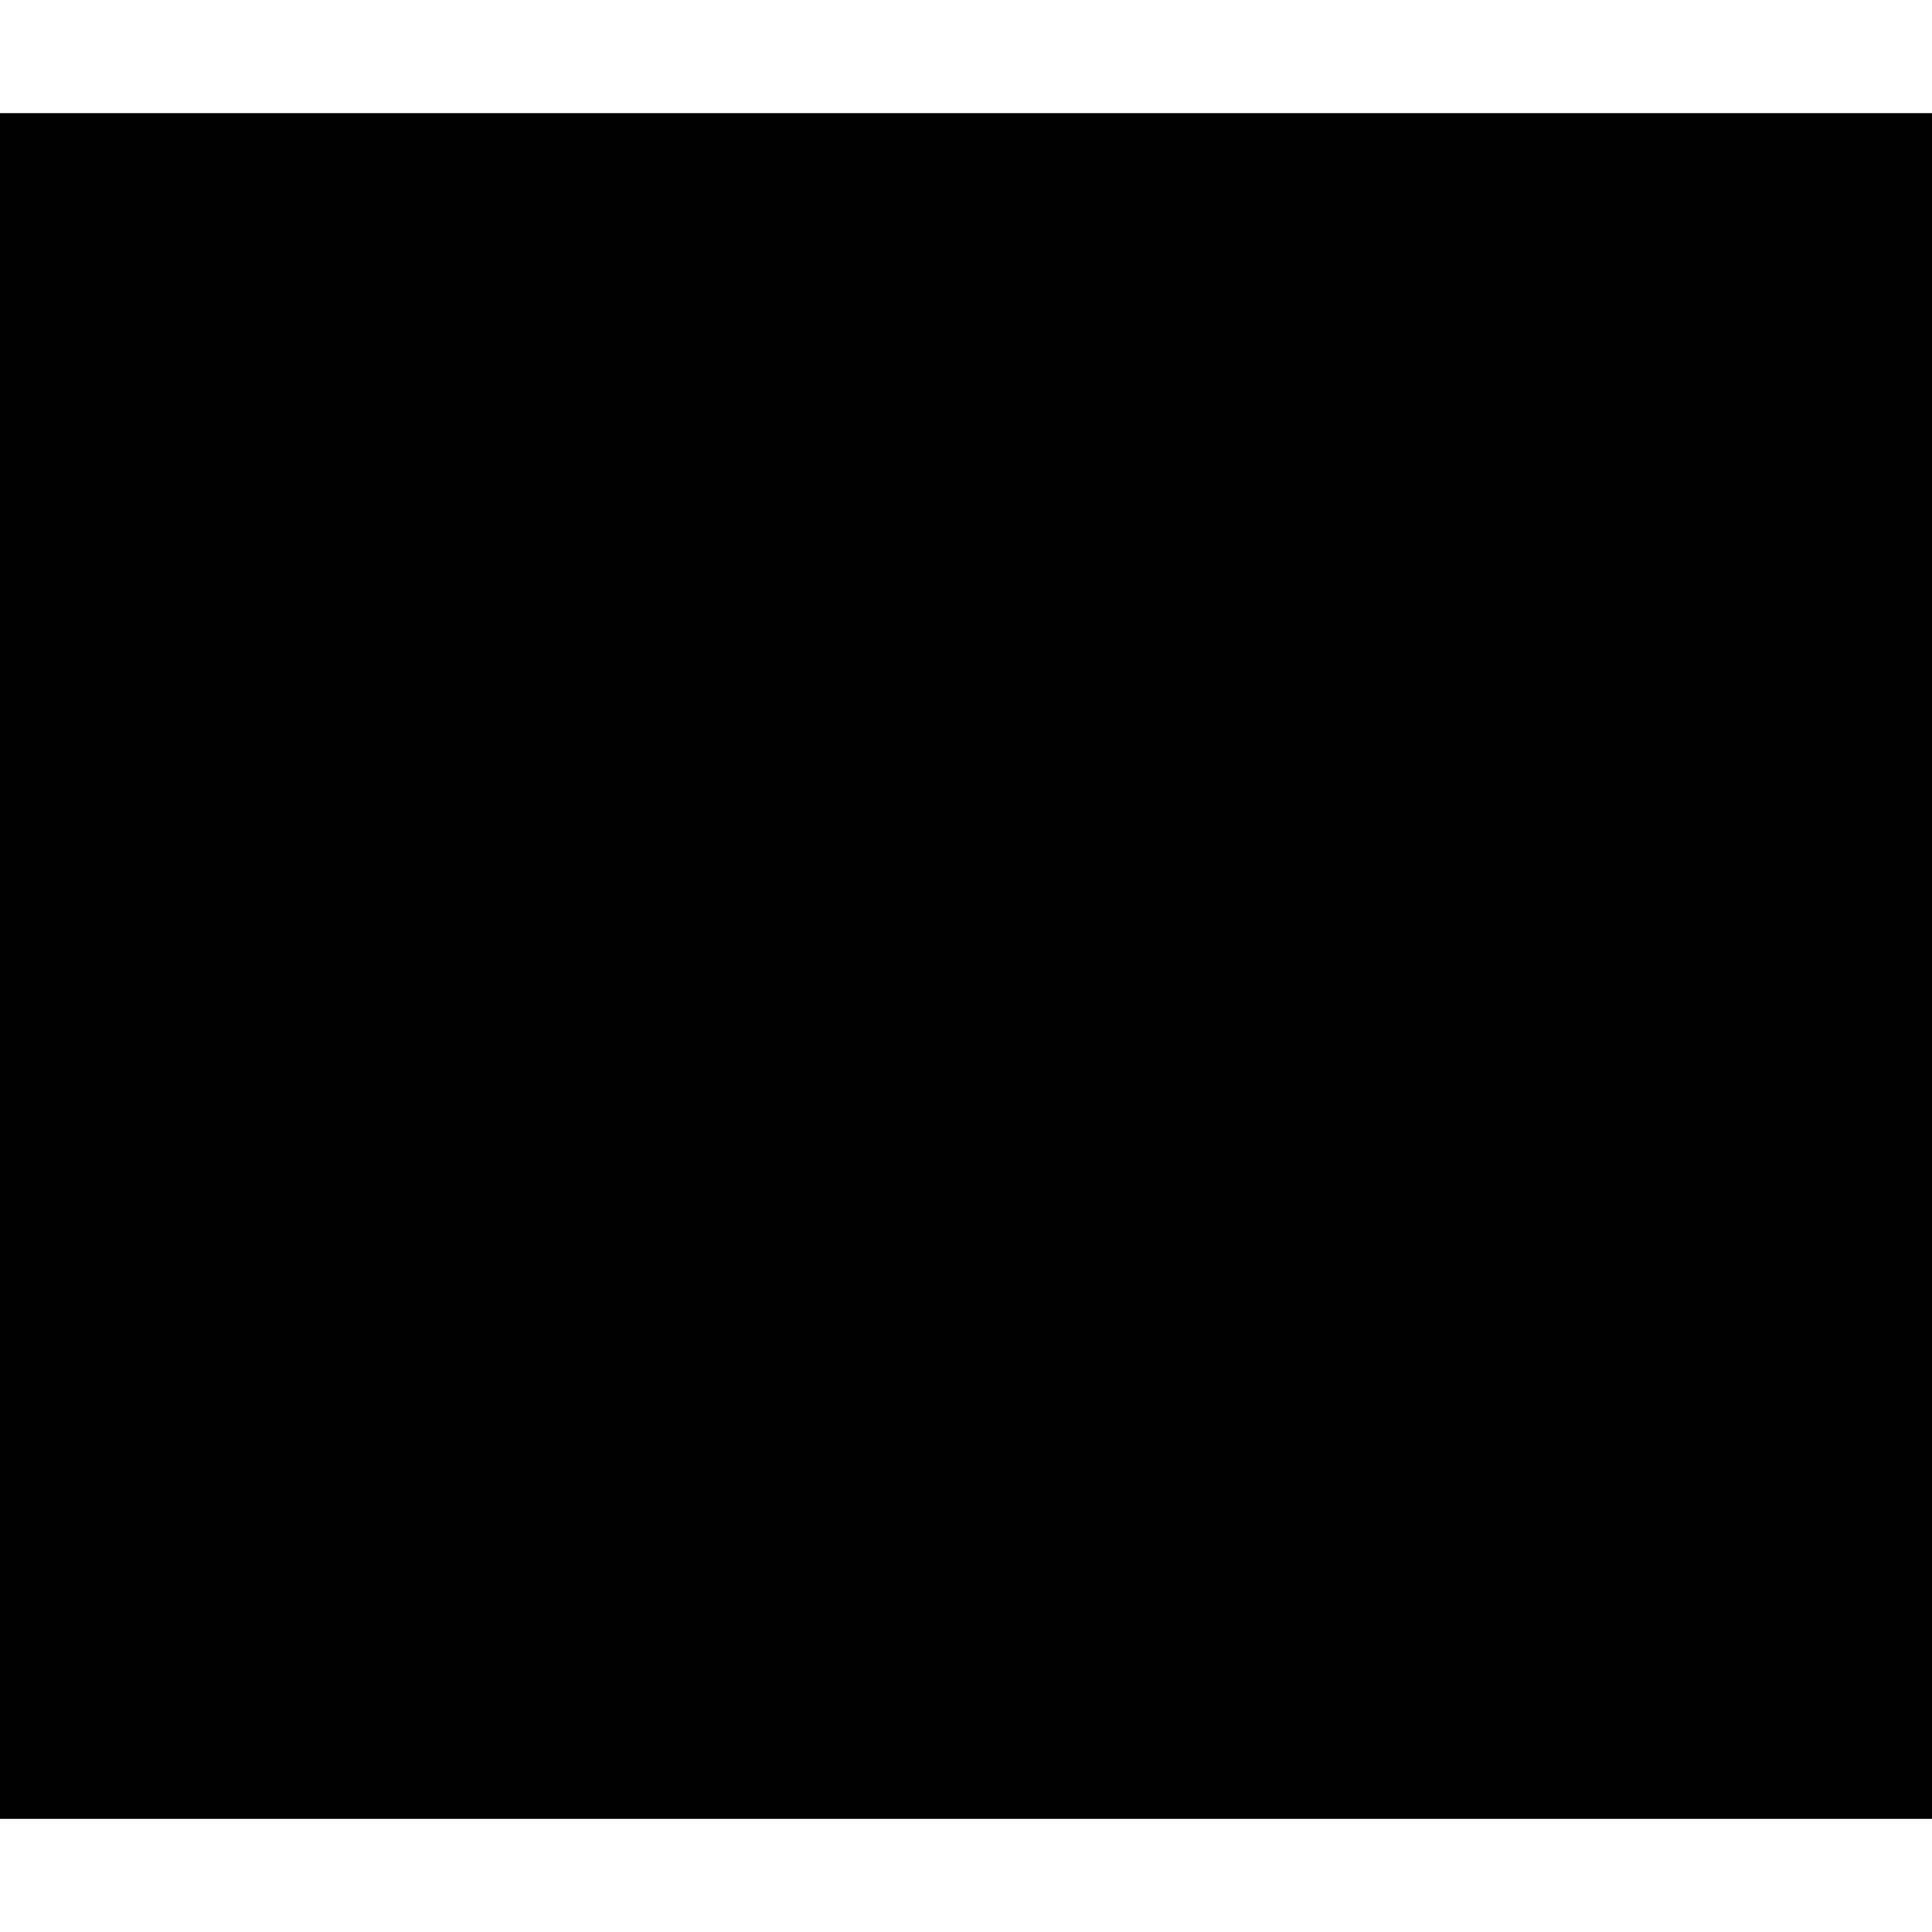
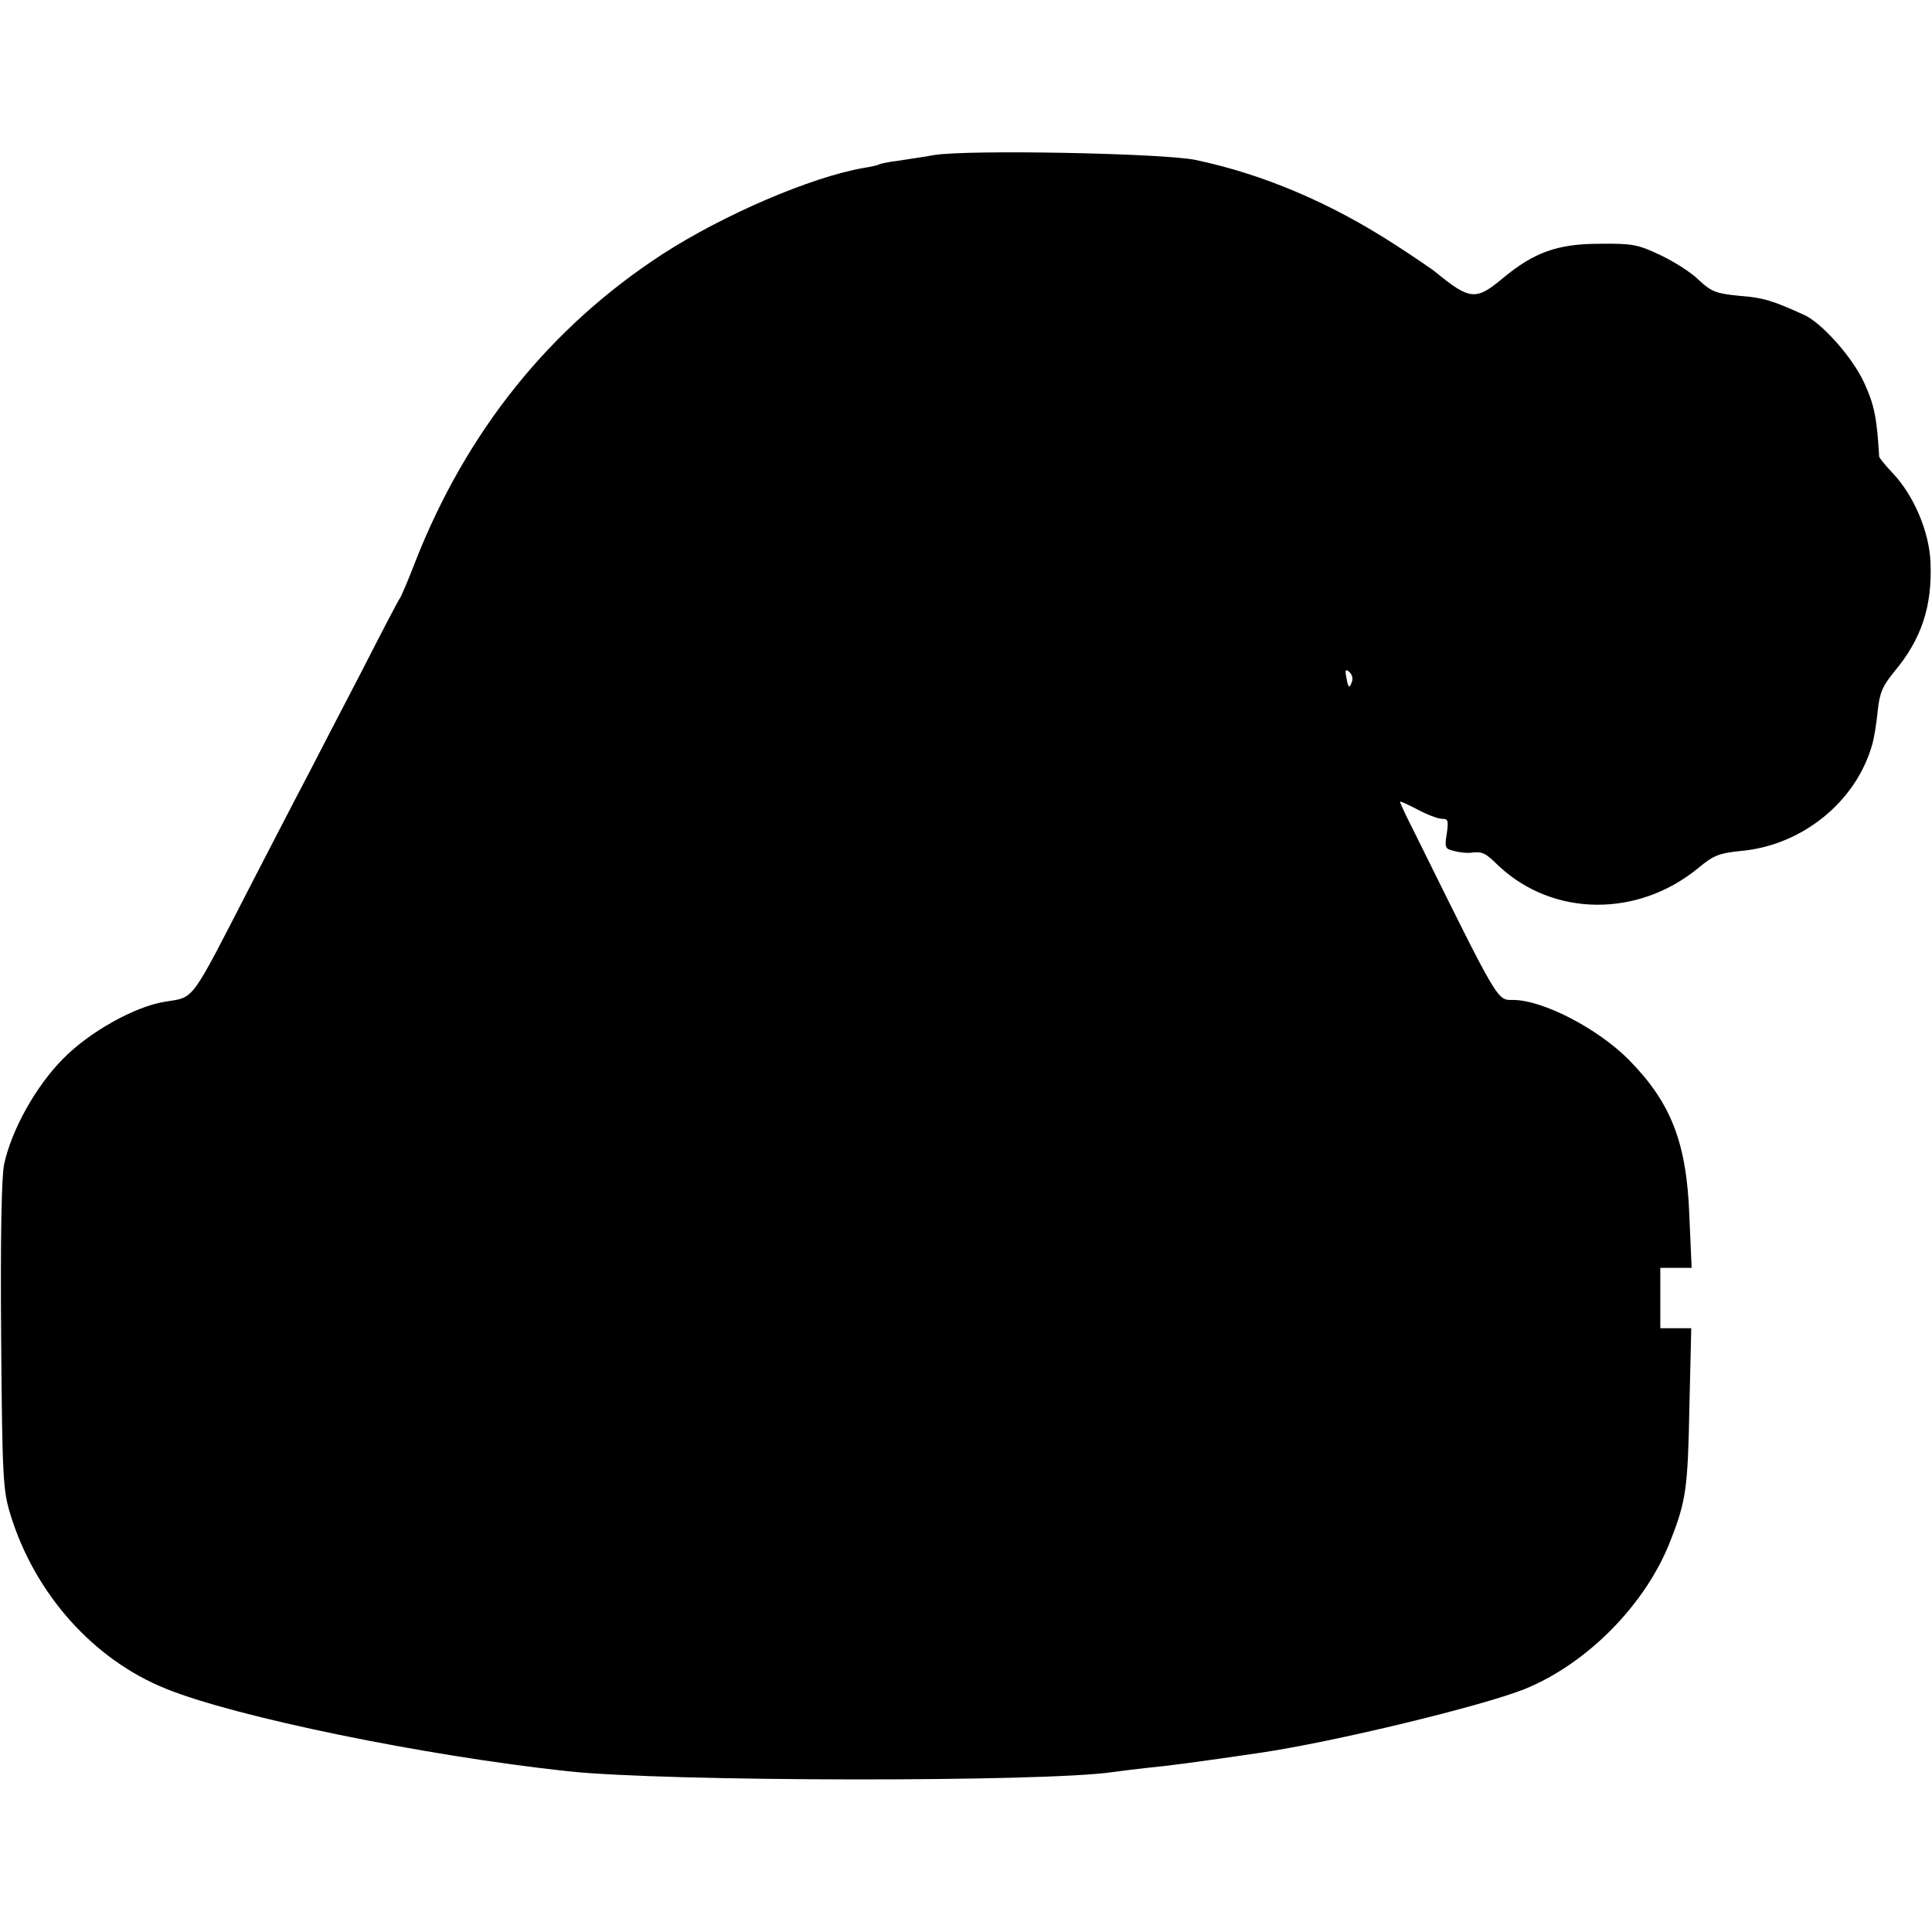
- <svg xmlns="http://www.w3.org/2000/svg" version="1.0" width="615pt" height="615pt" viewBox="0 0 615 615" preserveAspectRatio="xMidYMid meet">
-   <g transform="translate(0,615) scale(0.1,-0.1)" fill="#000000" stroke="none">
-     <path d="M0 3075 l0 -2715 3075 0 3075 0 0 2715 0 2715 -3075 0 -3075 0 0 -2715z" />
+ <svg xmlns="http://www.w3.org/2000/svg" version="1.0" width="512pt" height="512pt" viewBox="0 0 512 512" preserveAspectRatio="xMidYMid meet">
+   <g transform="translate(0,512) scale(0.1,-0.1)" fill="#000000" stroke="none">
+     <path d="M2475 4709 c-27 -5 -70 -11 -95 -15 -25 -3 -48 -8 -51 -10 -3 -2 -21 -6 -40 -9 -139 -24 -372 -124 -534 -229 -298 -194 -519 -469 -655 -816 -18 -47 -36 -89 -40 -95 -4 -5 -50 -93 -102 -195 -53 -102 -116 -223 -140 -270 -25 -47 -91 -175 -148 -285 -170 -330 -152 -306 -235 -320 -78 -13 -197 -79 -267 -150 -72 -72 -137 -188 -157 -280 -7 -32 -10 -195 -8 -455 3 -383 5 -409 25 -475 65 -210 220 -383 411 -460 184 -75 685 -178 1066 -219 259 -28 1270 -29 1445 -2 14 2 54 7 90 11 54 5 137 16 300 40 197 29 589 124 701 169 167 68 323 227 387 396 40 102 45 137 49 348 l5 212 -41 0 -41 0 0 80 0 80 41 0 42 0 -6 137 c-7 196 -49 302 -162 416 -82 82 -227 157 -305 157 -43 0 -36 -12 -261 443 -22 43 -39 80 -39 82 0 3 21 -7 46 -20 26 -14 55 -25 66 -25 16 0 17 -5 12 -40 -6 -36 -4 -40 19 -45 14 -4 33 -6 43 -5 33 4 39 1 76 -35 144 -135 369 -137 529 -5 40 33 54 39 114 45 161 15 303 130 346 280 5 16 12 57 15 90 5 49 13 67 44 105 72 86 101 173 96 290 -3 80 -44 177 -100 236 -20 21 -36 41 -36 44 -6 103 -13 137 -39 194 -30 67 -113 161 -161 182 -84 38 -107 45 -170 50 -62 6 -75 11 -108 42 -20 20 -66 49 -102 66 -59 28 -74 31 -160 30 -113 0 -175 -23 -257 -91 -72 -60 -87 -59 -180 17 -7 6 -54 38 -105 71 -171 111 -349 187 -529 225 -84 18 -606 28 -694 13z m1108 -1395 c-7 -20 -10 -18 -15 11 -4 20 -2 23 8 14 7 -6 10 -17 7 -25z" />
  </g>
</svg>
